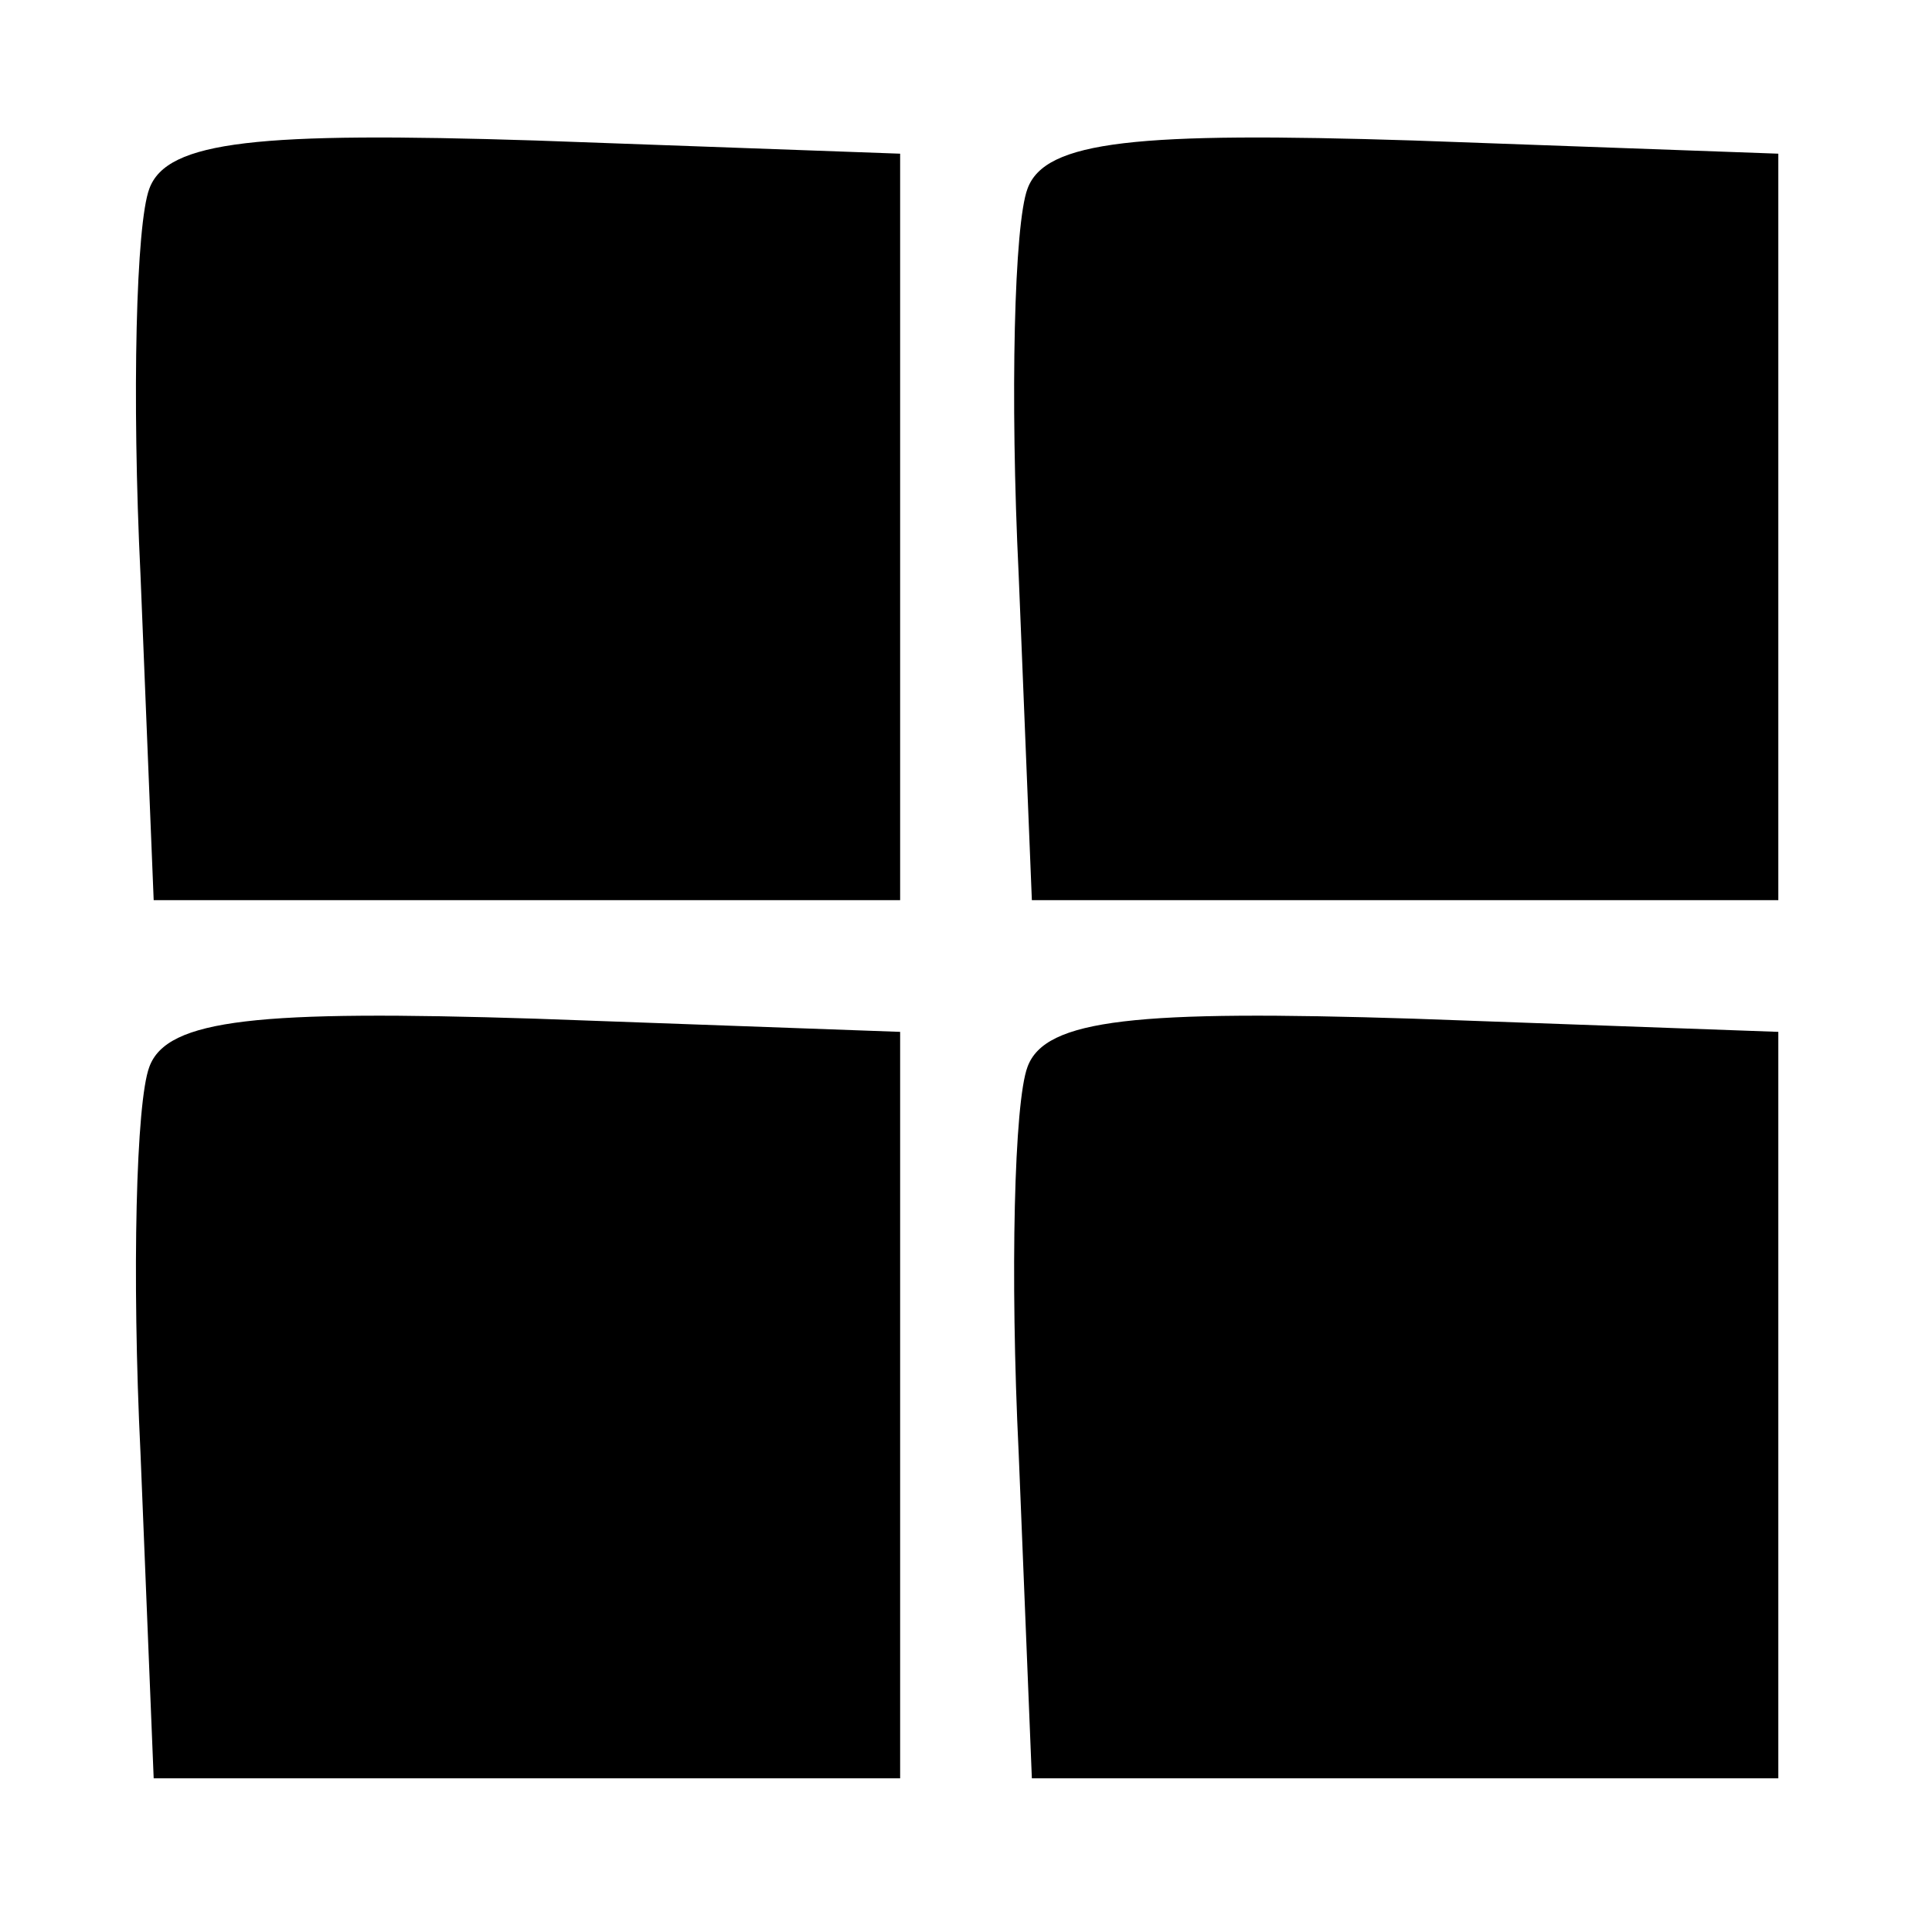
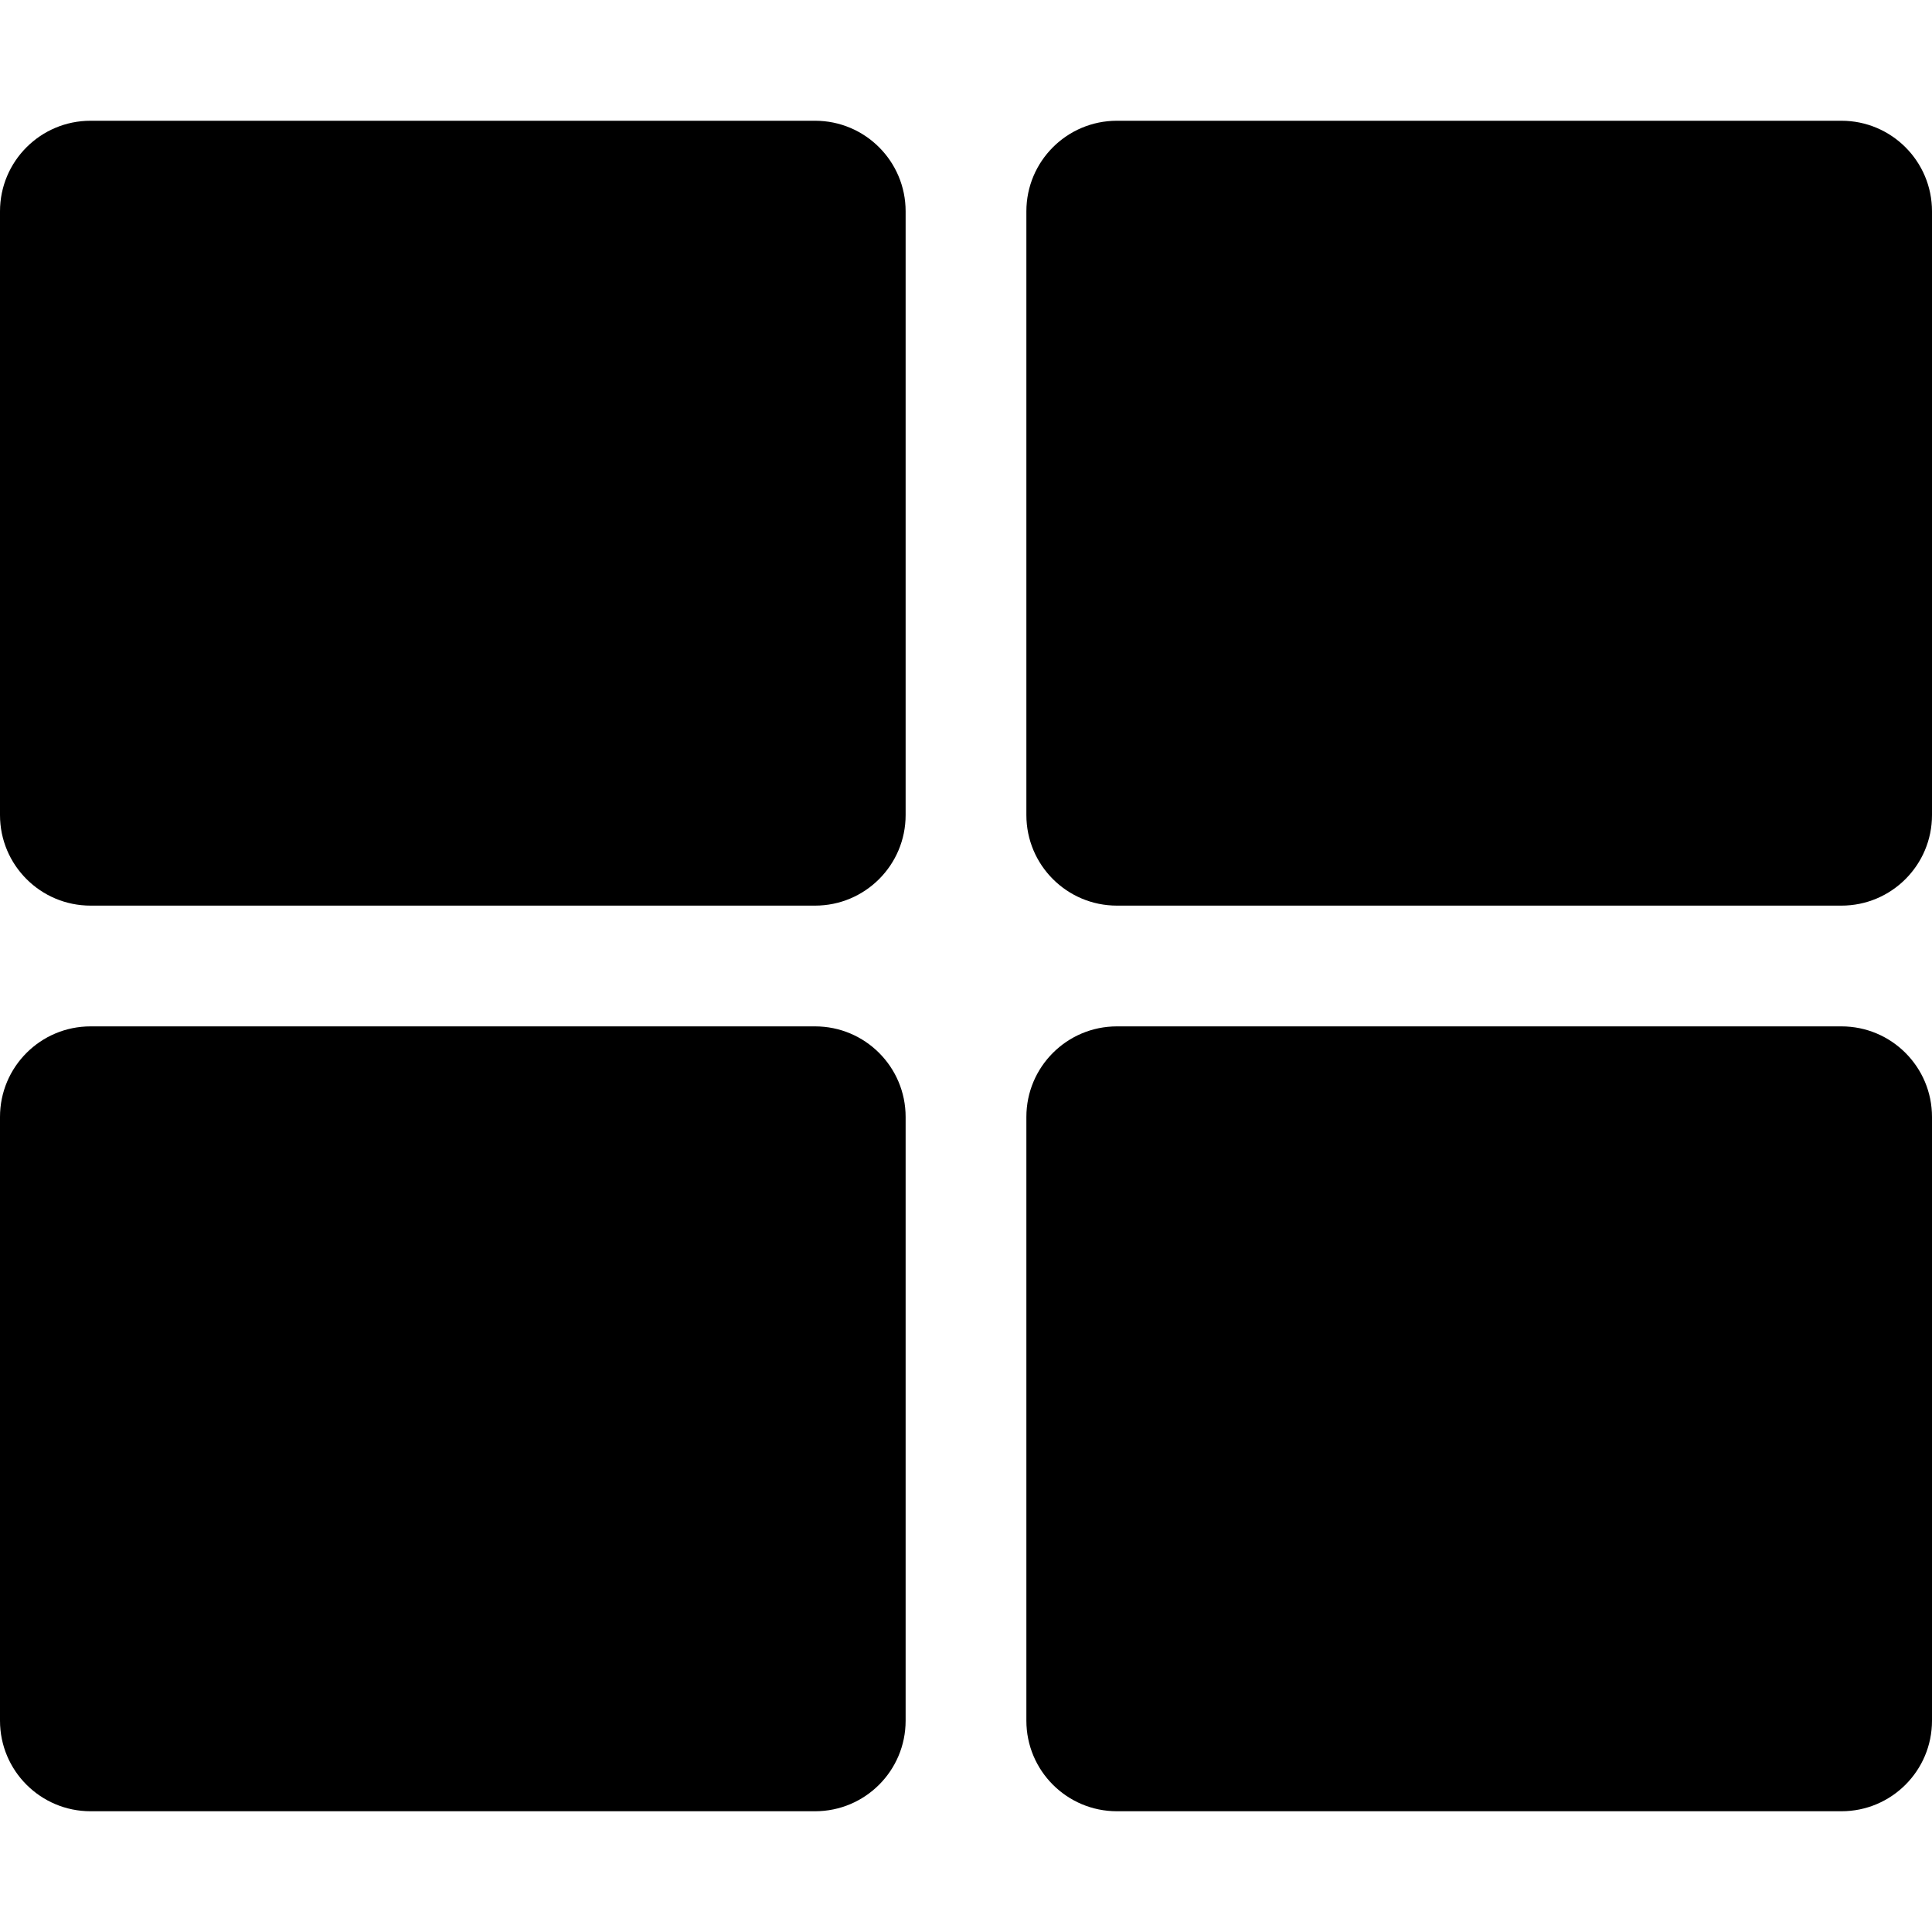
- <svg xmlns="http://www.w3.org/2000/svg" version="1.0" width="44pt" height="44pt" viewBox="0 0 44 44" preserveAspectRatio="xMidYMid meet">
-   <g transform="translate(0,44) scale(0.1,-0.1)" fill="#000000" stroke="none">
-     <path d="M34 397 c-3 -8 -4 -47 -2 -88 l3 -74 85 0 85 0 0 85 0 85 -83 3 c-63 2 -84 0 -88 -11z" />
-     <path d="M234 397 c-3 -8 -4 -47 -2 -88 l3 -74 85 0 85 0 0 85 0 85 -83 3 c-63 2 -84 0 -88 -11z" />
-     <path d="M34 197 c-3 -8 -4 -47 -2 -88 l3 -74 85 0 85 0 0 85 0 85 -83 3 c-63 2 -84 0 -88 -11z" />
-     <path d="M234 197 c-3 -8 -4 -47 -2 -88 l3 -74 85 0 85 0 0 85 0 85 -83 3 c-63 2 -84 0 -88 -11z" />
-   </g>
+ <svg xmlns="http://www.w3.org/2000/svg" aria-hidden="true" focusable="false" data-prefix="fas" data-icon="th-large" class="svg-inline--fa fa-th-large fa-w-16" role="img" viewBox="0 0 512 512">
+   <path fill="currentColor" d="M296 32h192c13.255 0 24 10.745 24 24v160c0 13.255-10.745 24-24 24H296c-13.255 0-24-10.745-24-24V56c0-13.255 10.745-24 24-24zm-80 0H24C10.745 32 0 42.745 0 56v160c0 13.255 10.745 24 24 24h192c13.255 0 24-10.745 24-24V56c0-13.255-10.745-24-24-24zM0 296v160c0 13.255 10.745 24 24 24h192c13.255 0 24-10.745 24-24V296c0-13.255-10.745-24-24-24H24c-13.255 0-24 10.745-24 24zm296 184h192c13.255 0 24-10.745 24-24V296c0-13.255-10.745-24-24-24H296c-13.255 0-24 10.745-24 24v160c0 13.255 10.745 24 24 24z" />
</svg>
